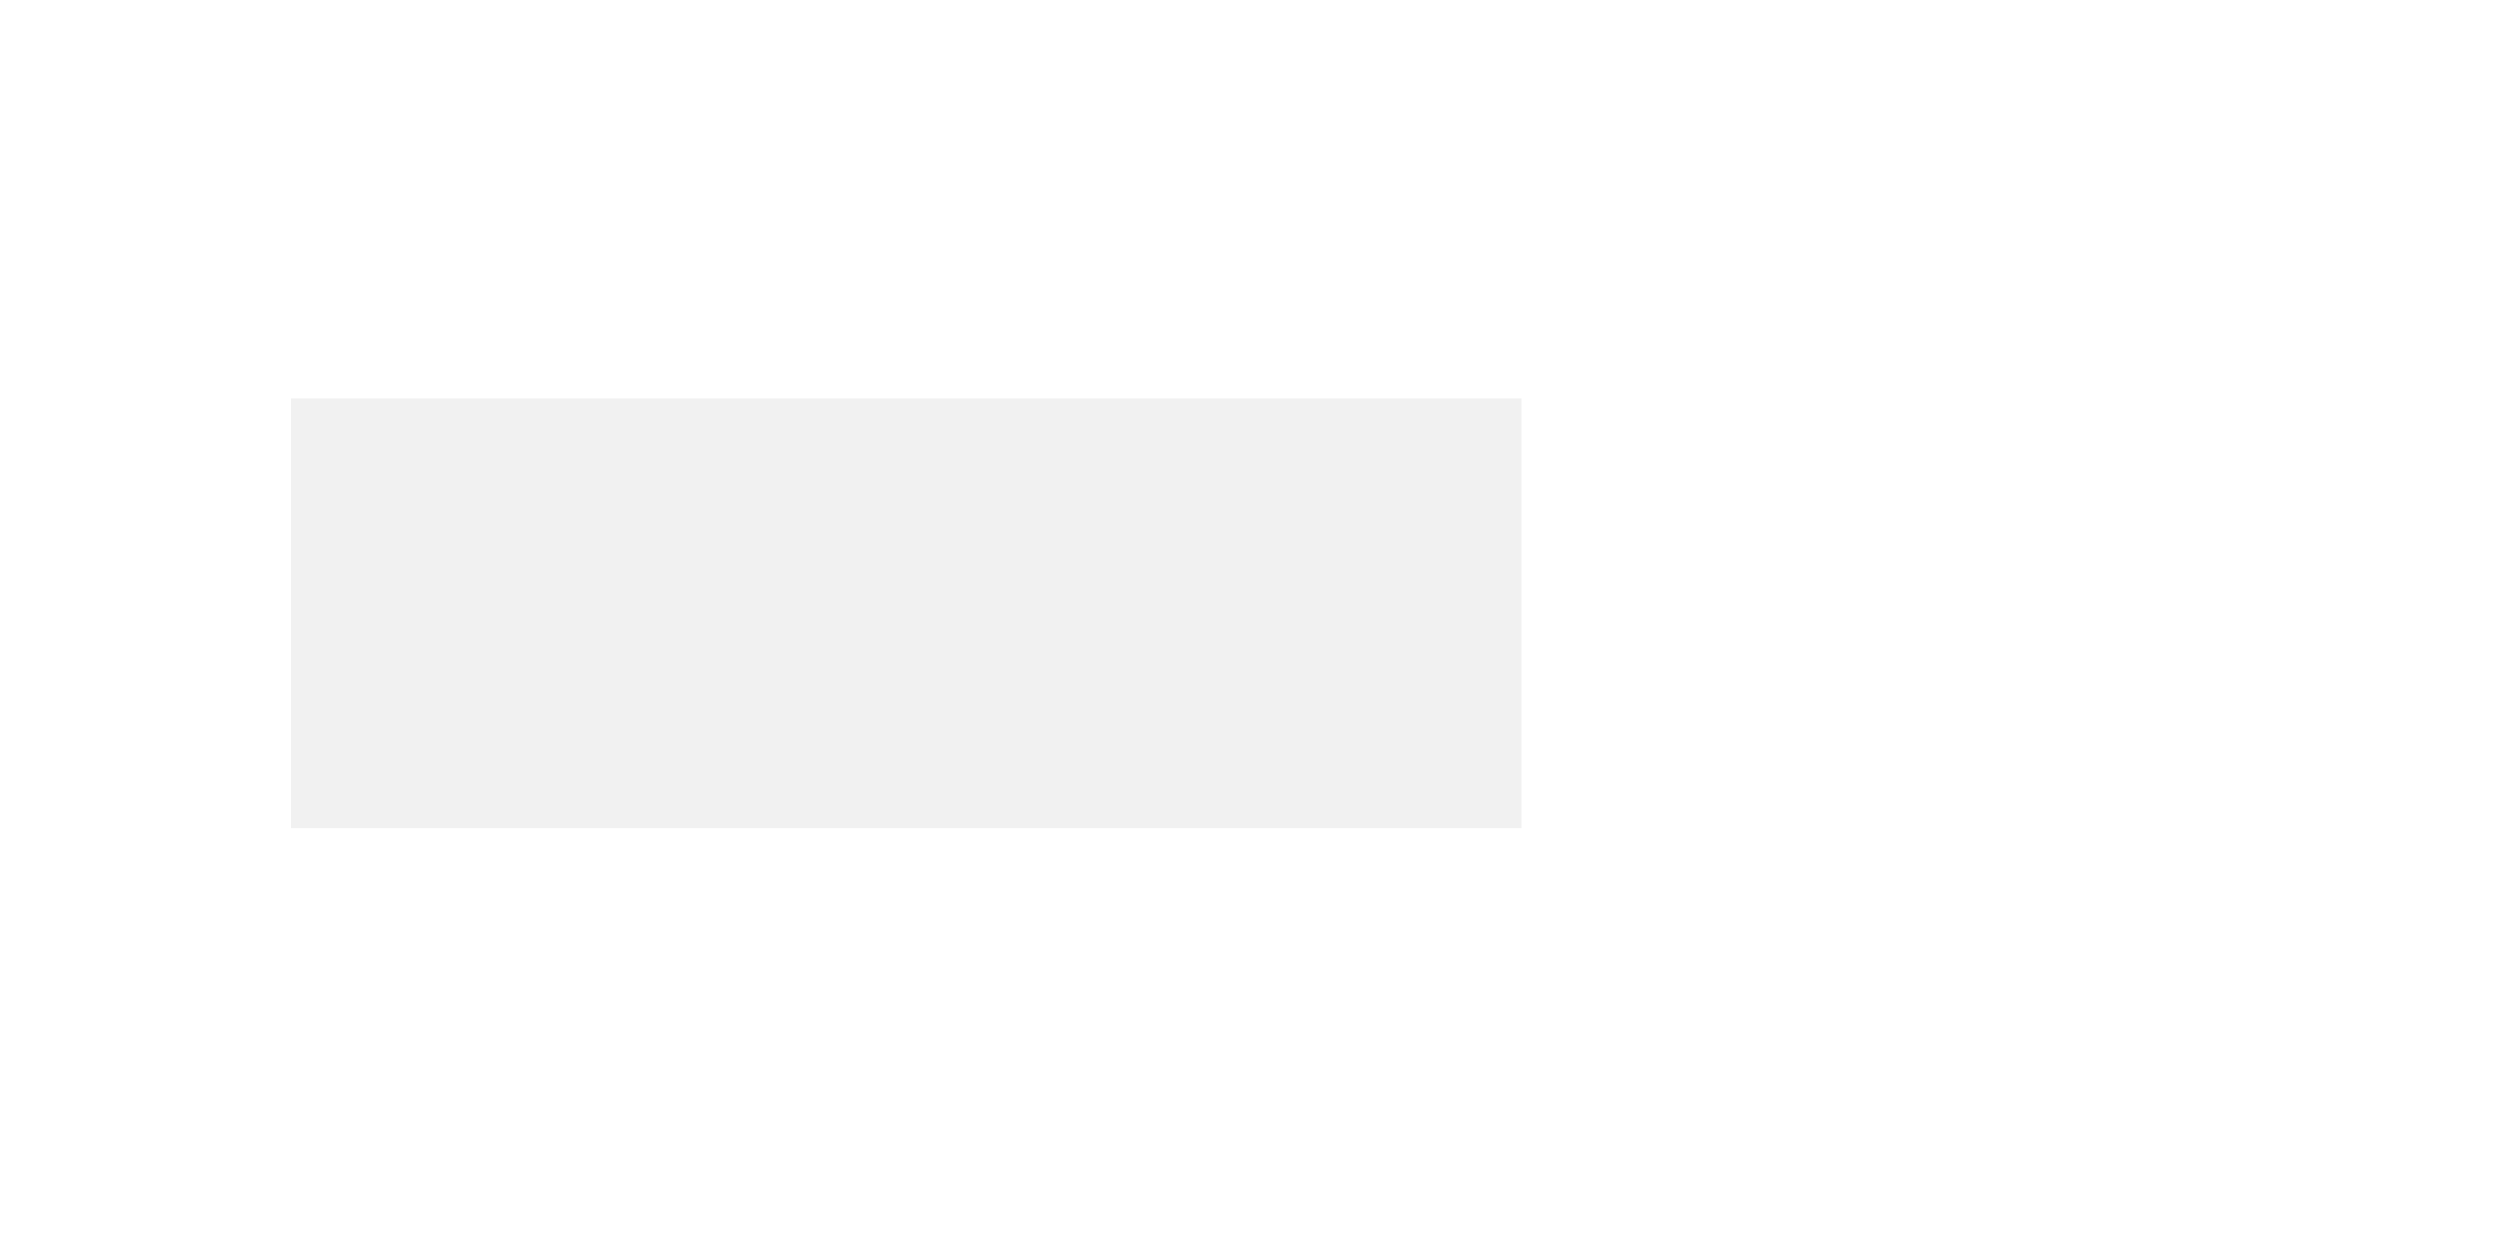
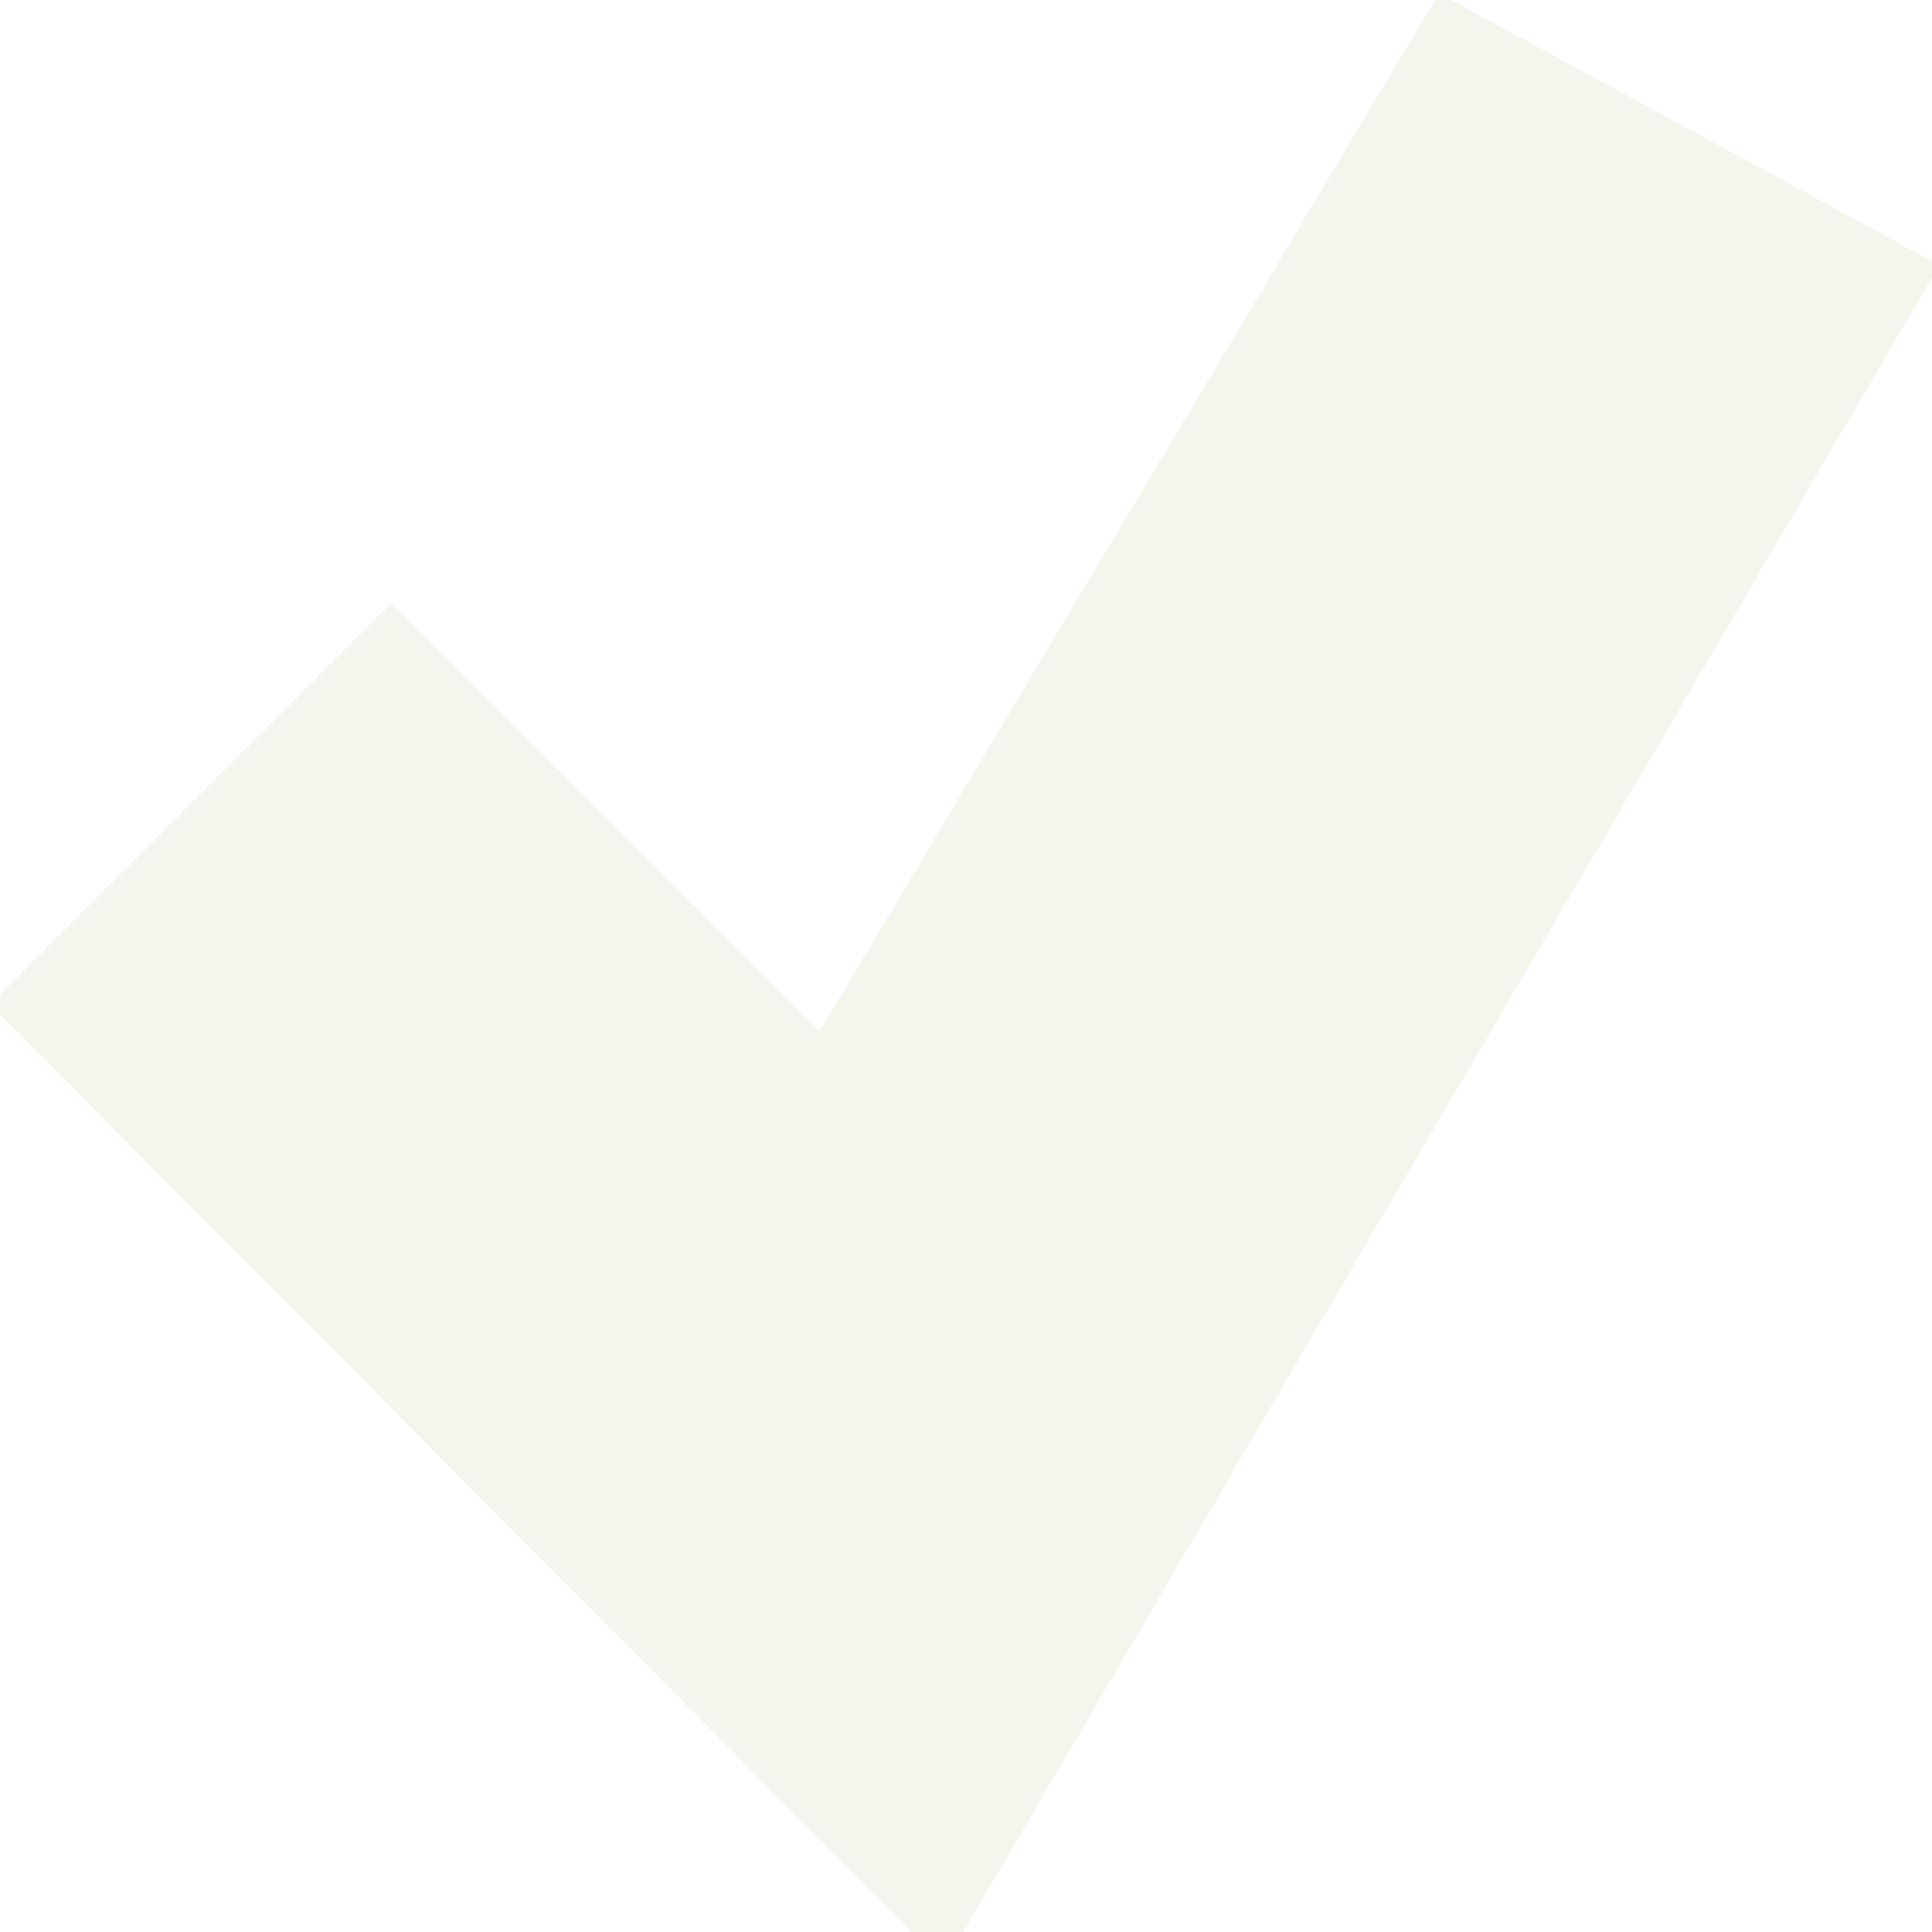
- <svg xmlns="http://www.w3.org/2000/svg" xmlns:ns1="http://www.openswatchbook.org/uri/2009/osb" width="160" height="80" id="svg2" version="1.1">
+ <svg xmlns="http://www.w3.org/2000/svg" xmlns:ns1="http://www.openswatchbook.org/uri/2009/osb" width="80" height="80" id="svg2" version="1.1">
  <defs id="defs4">
    <linearGradient id="linearGradient3802" ns1:paint="solid">
      <stop style="stop-color:#b0afe9;stop-opacity:1;" offset="0" id="stop3804" />
    </linearGradient>
  </defs>
-   <g id="layer1" transform="translate(-150.2143,-224.9336)" style="display:none">
-     <path style="font-size:medium;font-style:normal;font-variant:normal;font-weight:normal;font-stretch:normal;text-indent:0;text-align:start;text-decoration:none;line-height:normal;letter-spacing:normal;word-spacing:normal;text-transform:none;direction:ltr;block-progression:tb;writing-mode:lr-tb;text-anchor:start;baseline-shift:baseline;color:#000000;fill:#f2f6ec;fill-opacity:1;stroke:#f2f6ec;stroke-width:7.433;stroke-miterlimit:4;stroke-opacity:1;stroke-dasharray:none;marker:none;visibility:visible;display:inline;overflow:visible;enable-background:accumulate;font-family:Sans;-inkscape-font-specification:Sans" d="m 230.369,229.632 -26.271,44.013 -18.472,-18.472 -11.367,11.367 33.493,33.696 36.826,-62.89 z" id="path13" />
+   <g id="layer1" transform="translate(-150.2143,-224.9336)" style="display:inline">
+     <path style="font-size:medium;font-style:normal;font-variant:normal;font-weight:normal;font-stretch:normal;text-indent:0;text-align:start;text-decoration:none;line-height:normal;letter-spacing:normal;word-spacing:normal;text-transform:none;direction:ltr;block-progression:tb;writing-mode:lr-tb;text-anchor:start;baseline-shift:baseline;color:#000000;fill:#f2f6ec;fill-opacity:1;stroke:#f2f6ec;stroke-width:7.433;stroke-miterlimit:4;stroke-opacity:1;stroke-dasharray:none;marker:none;visibility:visible;display:inline;overflow:visible;enable-background:accumulate;font-family:Sans;-inkscape-font-specification:Sans" d="m 211.165,229.632 -26.271,44.013 -18.472,-18.472 -11.367,11.367 33.493,33.696 36.826,-62.89 z" id="path13" />
    <path id="path3775" d="m 118.803,271.935 -3.534,5.921 -2.485,-2.485 -1.529,1.529 4.506,4.533 4.954,-8.461 z" style="font-size:medium;font-style:normal;font-variant:normal;font-weight:normal;font-stretch:normal;text-indent:0;text-align:start;text-decoration:none;line-height:normal;letter-spacing:normal;word-spacing:normal;text-transform:none;direction:ltr;block-progression:tb;writing-mode:lr-tb;text-anchor:start;baseline-shift:baseline;color:#000000;fill:none;stroke:#aaaeaf;stroke-width:1;stroke-miterlimit:4;stroke-opacity:0.941;stroke-dasharray:none;marker:none;visibility:visible;display:inline;overflow:visible;enable-background:accumulate;font-family:Sans;-inkscape-font-specification:Sans" />
    <path style="font-size:medium;font-style:normal;font-variant:normal;font-weight:normal;font-stretch:normal;text-indent:0;text-align:start;text-decoration:none;line-height:normal;letter-spacing:normal;word-spacing:normal;text-transform:none;direction:ltr;block-progression:tb;writing-mode:lr-tb;text-anchor:start;baseline-shift:baseline;opacity:0.1;color:#000000;fill:#7aa13d;fill-opacity:1;stroke:#7aa13d;stroke-width:7.433;stroke-miterlimit:4;stroke-opacity:1;stroke-dasharray:none;marker:none;visibility:visible;display:inline;overflow:visible;enable-background:accumulate;font-family:Sans;-inkscape-font-specification:Sans" d="m 122.289,294.65 -26.271,44.013 -18.472,-18.472 -11.367,11.367 33.493,33.696 36.826,-62.89 z" id="path13-5" />
  </g>
  <g id="layer2" style="display:none" transform="translate(0,52)">
    <path style="font-size:medium;font-style:normal;font-variant:normal;font-weight:normal;font-stretch:normal;text-indent:0;text-align:start;text-decoration:none;line-height:normal;letter-spacing:normal;word-spacing:normal;text-transform:none;direction:ltr;block-progression:tb;writing-mode:lr-tb;text-anchor:start;baseline-shift:baseline;color:#000000;fill:none;stroke:#aaaeaf;stroke-width:1;stroke-miterlimit:4;stroke-opacity:0.941;stroke-dasharray:none;marker:none;visibility:visible;display:inline;overflow:visible;enable-background:accumulate;font-family:Sans;-inkscape-font-specification:Sans" d="m -36.5,-5.25 -1.75,1.75 2.125,2.125 -2.125,2.125 1.75,1.75 2.125,-2.125 2.125,2.125 1.75,-1.75 -2.125,-2.125 2.125,-2.125 -1.75,-1.75 -2.125,2.125 -2.125,-2.125 z" id="path2990" />
-     <path id="path3773" d="M 39.728,-44.951 24.847,-30.07 42.916,-12 24.847,6.07 39.728,20.951 57.797,2.881 75.867,20.951 90.748,6.07 72.678,-12 90.748,-30.07 75.867,-44.951 57.797,-26.881 39.728,-44.951 z" style="font-size:medium;font-style:normal;font-variant:normal;font-weight:normal;font-stretch:normal;text-indent:0;text-align:start;text-decoration:none;line-height:normal;letter-spacing:normal;word-spacing:normal;text-transform:none;direction:ltr;block-progression:tb;writing-mode:lr-tb;text-anchor:start;baseline-shift:baseline;color:#000000;fill:#f6ecec;fill-opacity:1;stroke:#f6ecec;stroke-width:8.503;stroke-miterlimit:4;stroke-opacity:1;stroke-dasharray:none;marker:none;visibility:visible;display:inline;overflow:visible;enable-background:accumulate;font-family:Sans;-inkscape-font-specification:Sans" />
+     <path id="path3773" d="M 21.93,-44.951 7.049,-30.07 25.119,-12 7.049,6.07 21.93,20.951 40,2.881 58.07,20.951 72.951,6.07 54.881,-12 72.951,-30.07 58.07,-44.951 40,-26.881 21.93,-44.951 z" style="font-size:medium;font-style:normal;font-variant:normal;font-weight:normal;font-stretch:normal;text-indent:0;text-align:start;text-decoration:none;line-height:normal;letter-spacing:normal;word-spacing:normal;text-transform:none;direction:ltr;block-progression:tb;writing-mode:lr-tb;text-anchor:start;baseline-shift:baseline;color:#000000;fill:#f6ecec;fill-opacity:1;stroke:#f6ecec;stroke-width:8.503;stroke-miterlimit:4;stroke-opacity:1;stroke-dasharray:none;marker:none;visibility:visible;display:inline;overflow:visible;enable-background:accumulate;font-family:Sans;-inkscape-font-specification:Sans" />
    <path id="path3773-1" d="m -70.272,-112.153 -14.881,14.881 18.07,18.07 -18.07,18.07 14.881,14.881 18.07,-18.07 18.07,18.07 14.881,-14.881 -18.07,-18.07 18.07,-18.07 -14.881,-14.881 -18.07,18.07 -18.07,-18.07 z" style="font-size:medium;font-style:normal;font-variant:normal;font-weight:normal;font-stretch:normal;text-indent:0;text-align:start;text-decoration:none;line-height:normal;letter-spacing:normal;word-spacing:normal;text-transform:none;direction:ltr;block-progression:tb;writing-mode:lr-tb;text-anchor:start;baseline-shift:baseline;opacity:0.1;color:#000000;fill:#a13d3d;fill-opacity:1;stroke:#a13d3d;stroke-width:8.503;stroke-miterlimit:4;stroke-opacity:1;stroke-dasharray:none;marker:none;visibility:visible;display:inline;overflow:visible;enable-background:accumulate;font-family:Sans;-inkscape-font-specification:Sans" />
  </g>
  <g id="layer3" style="display:none">
    <text xml:space="preserve" style="font-size:111.587px;font-style:normal;font-variant:normal;font-weight:bold;font-stretch:normal;line-height:125%;letter-spacing:0px;word-spacing:0px;fill:#f1f1f1;fill-opacity:1;stroke:none;font-family:Droid Sans;-inkscape-font-specification:Droid Sans Bold" x="32.555" y="82.554" id="text3821" transform="scale(1.031926,0.969062)">
      <tspan id="tspan3823" x="32.555" y="82.554" style="font-style:normal;font-variant:normal;font-weight:bold;font-stretch:normal;fill:#f1f1f1;fill-opacity:1;font-family:Droid Sans;-inkscape-font-specification:Droid Sans Bold">?</tspan>
    </text>
  </g>
-   <g id="layer4" style="display:inline">
-     <rect style="fill:#f1f1f1;fill-opacity:1;stroke:none;stroke-width:1;stroke-linecap:butt;stroke-linejoin:miter;stroke-miterlimit:4;stroke-opacity:1;stroke-dasharray:none" id="rect3829" width="78.75" height="27.5" x="18.625" y="25.5" />
+   <g id="layer4" style="display:none">
+     <rect style="fill:#f1f1f1;fill-opacity:1;stroke:none" id="rect3829" width="78.75" height="27.5" x="0.625" y="25.5" />
  </g>
</svg>
